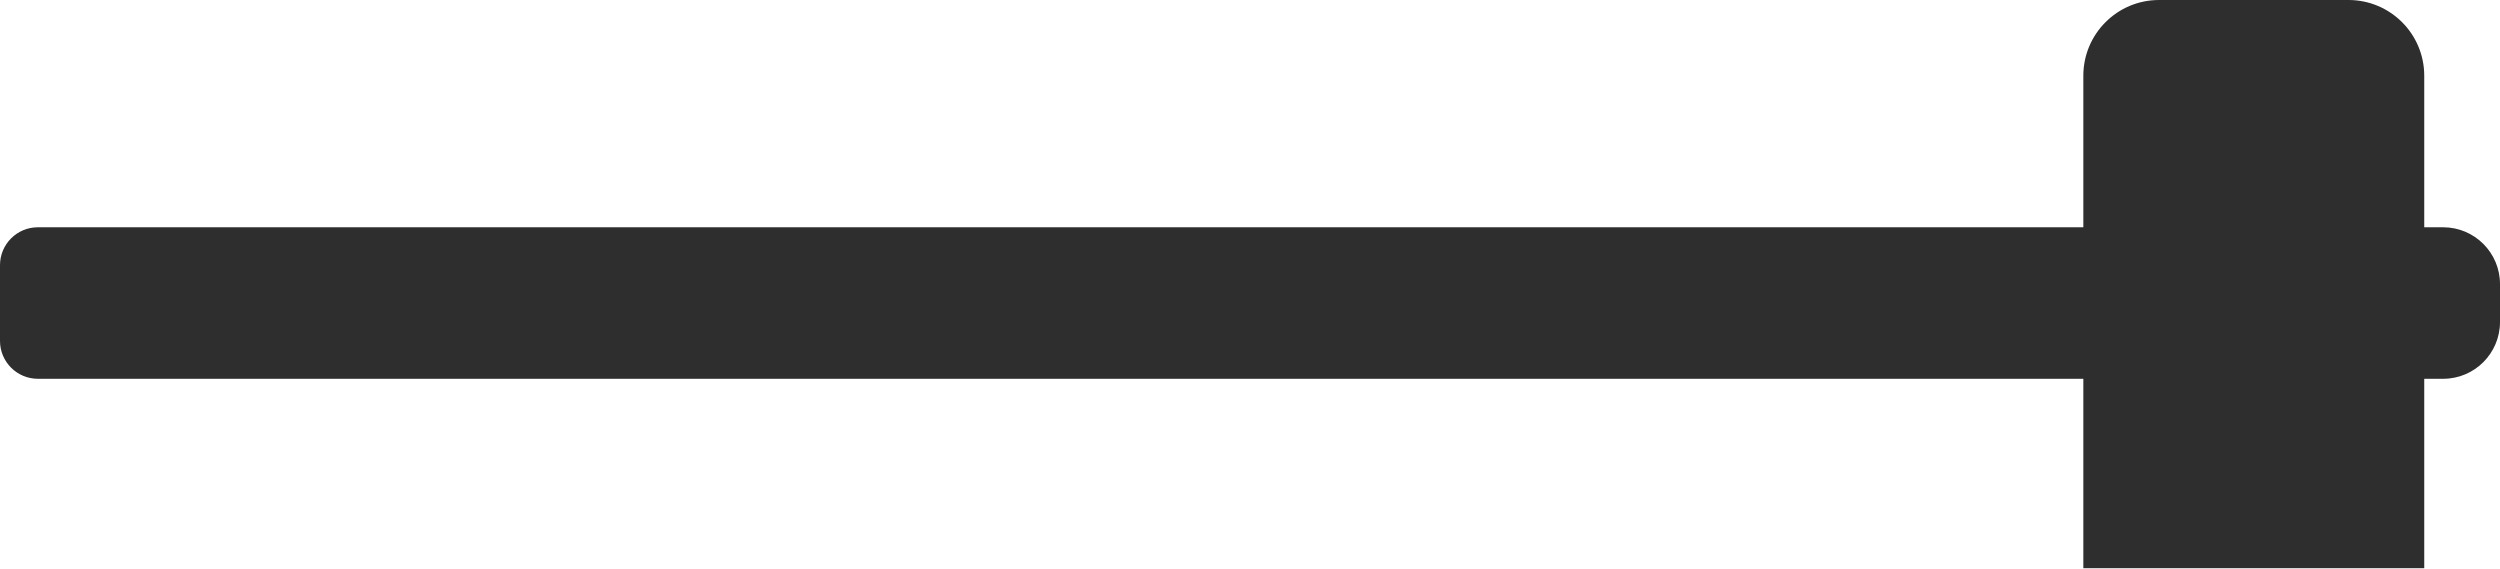
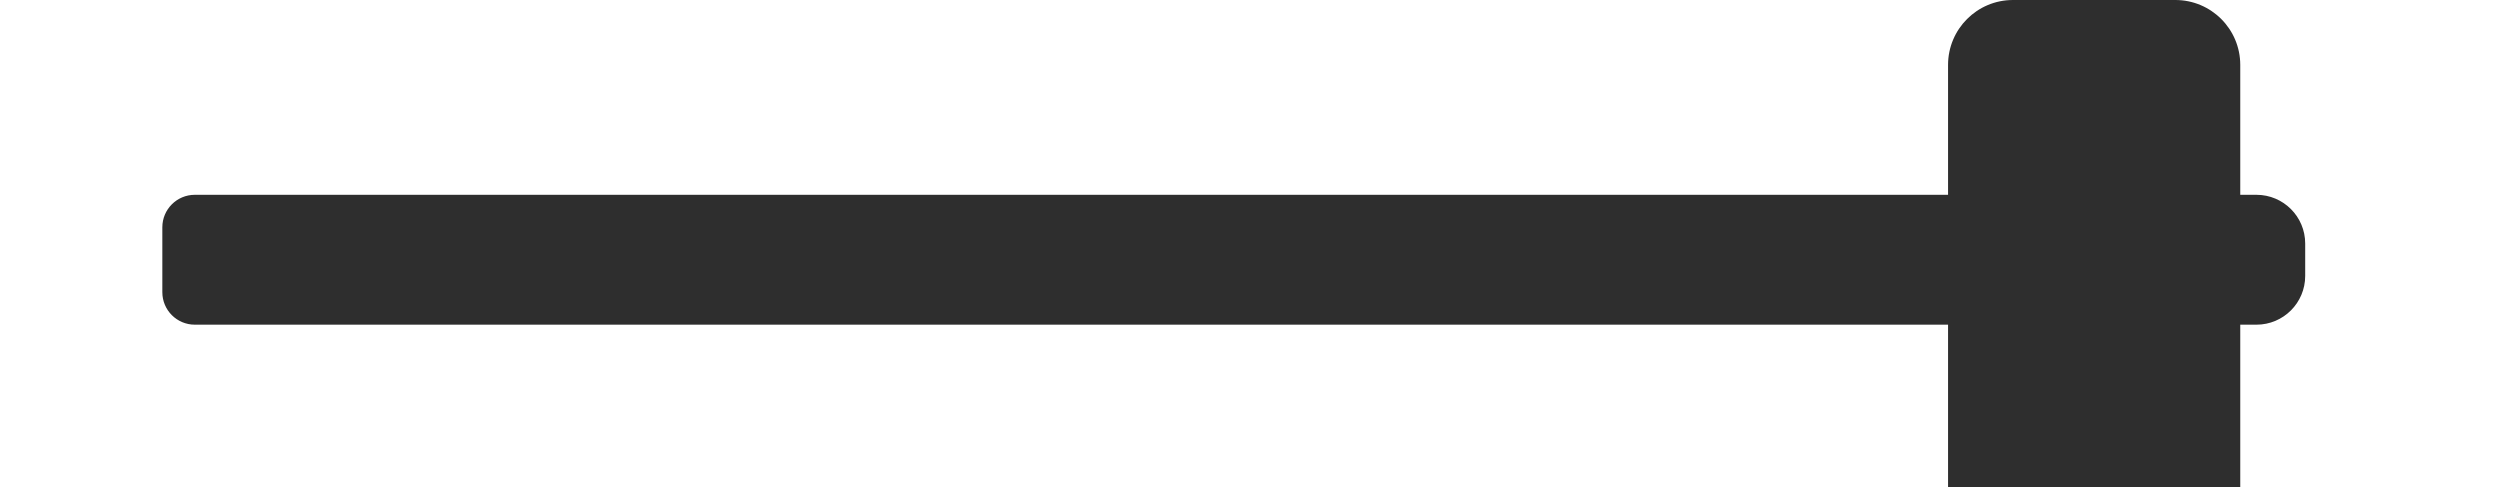
- <svg xmlns="http://www.w3.org/2000/svg" width="66" height="15" viewBox="0 0 66 15" fill="none">
-   <path d="M0 7C0 6.448 0.448 6 1 6H64.5C65.328 6 66 6.672 66 7.5V8.5C66 9.328 65.328 10 64.5 10H1C0.448 10 0 9.552 0 9V7Z" fill="#2E2E2E" />
-   <path d="M55 2C55 0.895 55.895 0 57 0H62C63.105 0 64 0.895 64 2V15H55V2Z" fill="#2E2E2E" />
+ <svg xmlns="http://www.w3.org/2000/svg" width="77" height="15" viewBox="0 0 77 15" fill="none">
+   <path d="M5 7C5 6.448 5.448 6 6 6H69.5C70.328 6 71 6.672 71 7.5V8.5C71 9.328 70.328 10 69.5 10H6C5.448 10 5 9.552 5 9V7Z" fill="#2E2E2E" />
+   <path d="M60 2C60 0.895 60.895 0 62 0H67C68.105 0 69 0.895 69 2V15H60V2Z" fill="#2E2E2E" />
</svg>
